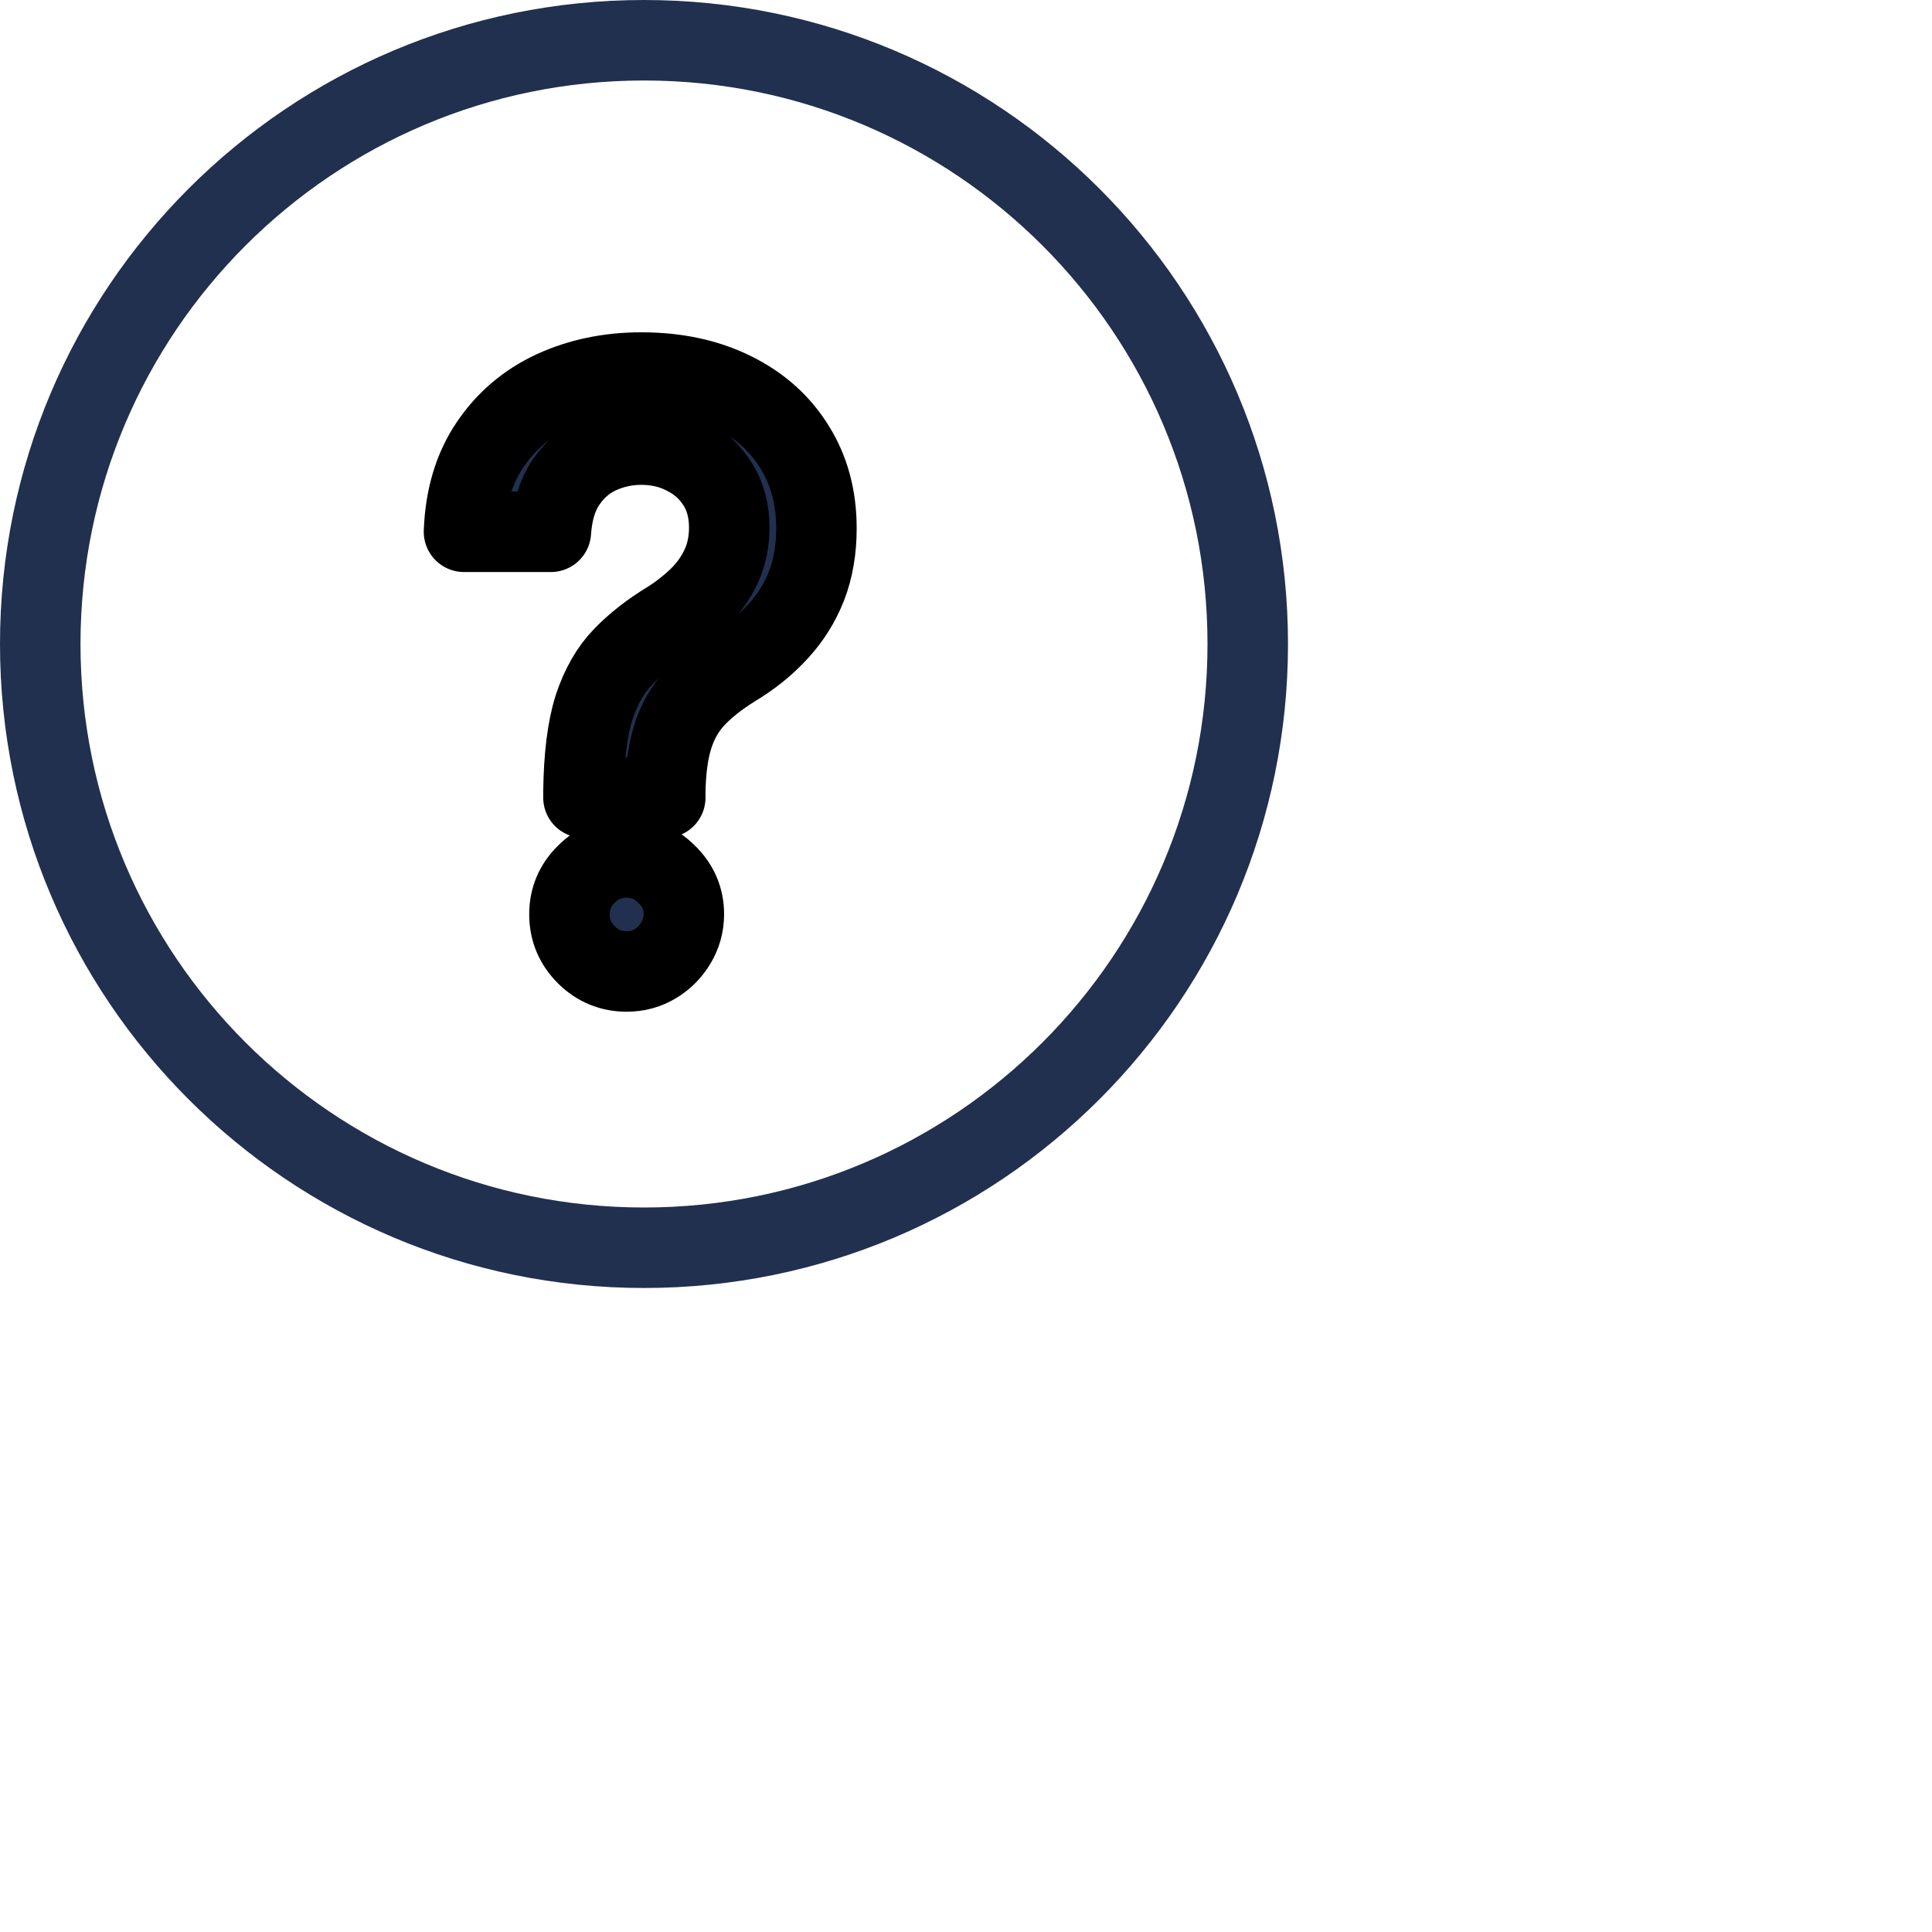
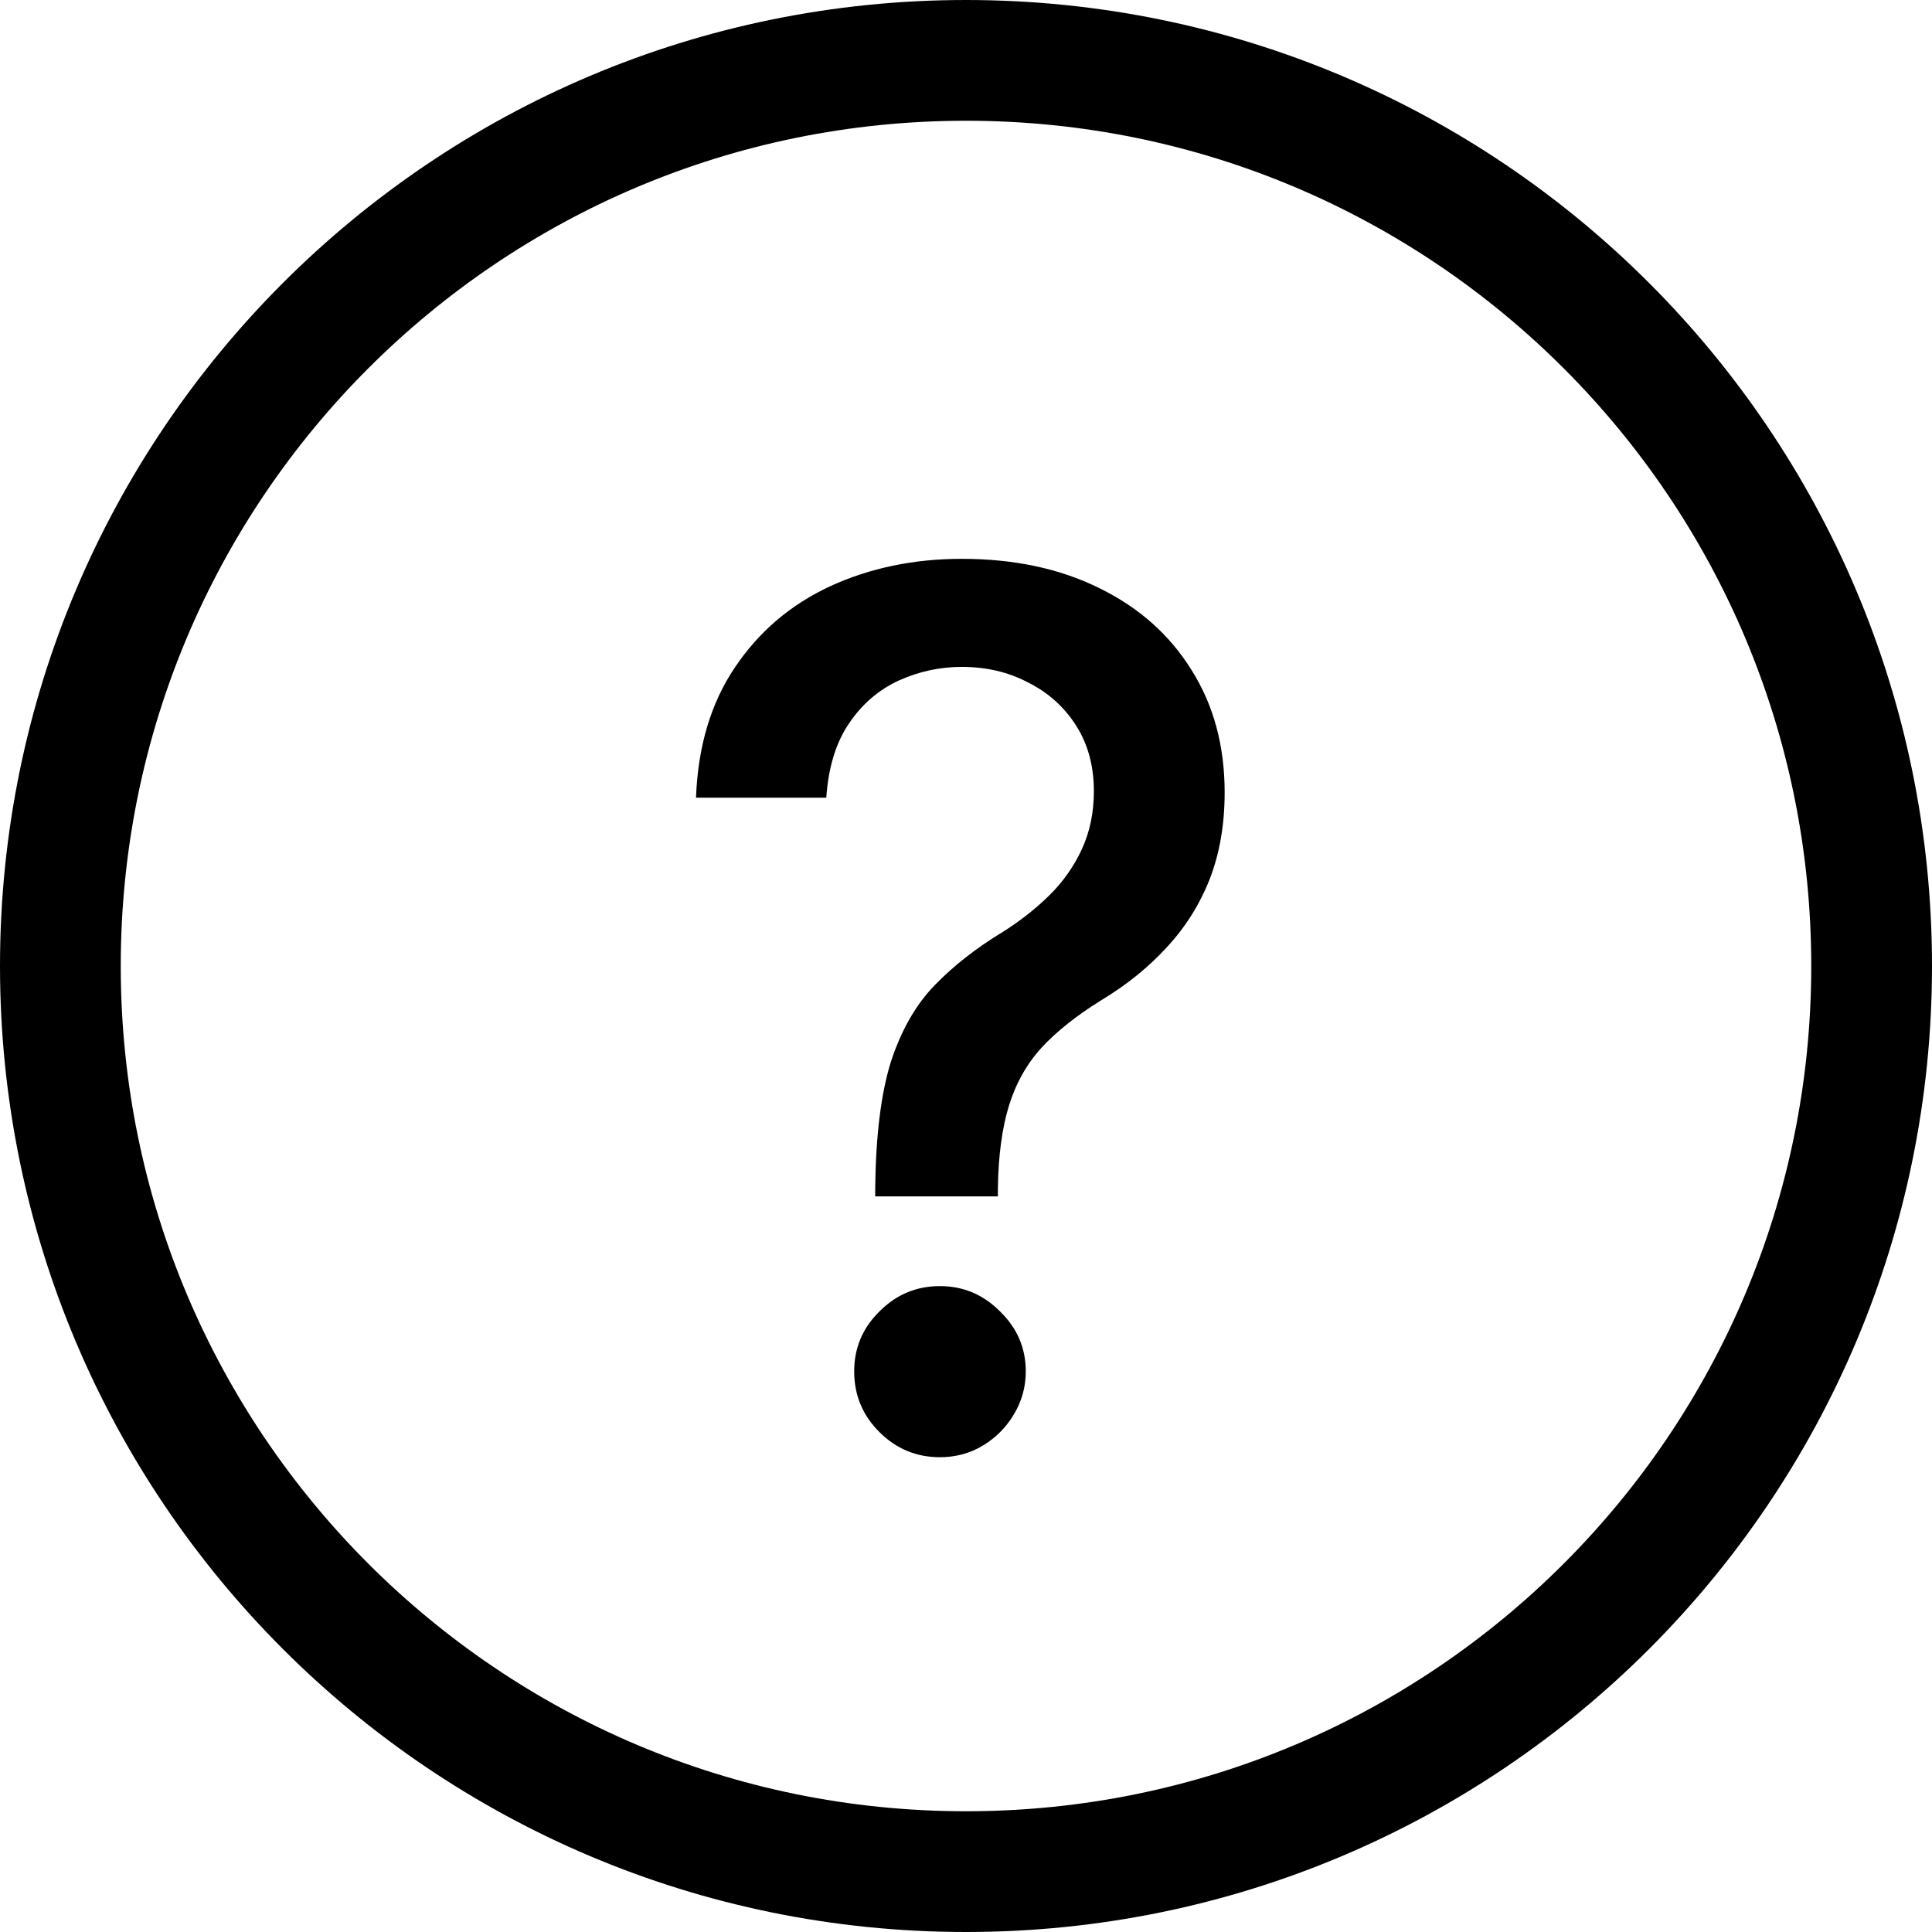
- <svg xmlns="http://www.w3.org/2000/svg" width="24" height="24" viewBox="0 0 24 24" fill="none" stroke="currentColor" stroke-width="1" stroke-linecap="round" stroke-linejoin="round">
-   <circle cx="8" cy="8" r="7.5" stroke="#21304F" />
-   <path d="M7.248 9.908V9.841C7.253 9.401 7.297 9.05 7.379 8.79C7.465 8.529 7.585 8.319 7.742 8.158C7.898 7.997 8.086 7.85 8.306 7.717C8.448 7.627 8.576 7.527 8.69 7.415C8.803 7.304 8.893 7.176 8.96 7.032C9.026 6.888 9.059 6.728 9.059 6.553C9.059 6.342 9.009 6.16 8.91 6.006C8.811 5.852 8.678 5.733 8.512 5.651C8.349 5.565 8.167 5.523 7.965 5.523C7.783 5.523 7.609 5.561 7.443 5.636C7.278 5.712 7.14 5.83 7.031 5.991C6.923 6.15 6.86 6.355 6.843 6.606H5.764C5.78 6.18 5.888 5.82 6.087 5.526C6.286 5.23 6.548 5.007 6.875 4.855C7.204 4.704 7.568 4.628 7.965 4.628C8.401 4.628 8.782 4.71 9.109 4.873C9.436 5.034 9.689 5.26 9.869 5.551C10.051 5.84 10.142 6.177 10.142 6.563C10.142 6.828 10.101 7.067 10.018 7.281C9.935 7.491 9.817 7.679 9.663 7.845C9.511 8.011 9.329 8.158 9.116 8.286C8.915 8.411 8.751 8.541 8.626 8.676C8.503 8.811 8.413 8.971 8.356 9.156C8.299 9.34 8.268 9.569 8.264 9.841V9.908H7.248ZM7.784 12.068C7.59 12.068 7.423 11.999 7.284 11.861C7.144 11.722 7.074 11.554 7.074 11.357C7.074 11.163 7.144 10.997 7.284 10.86C7.423 10.72 7.59 10.651 7.784 10.651C7.976 10.651 8.142 10.72 8.281 10.86C8.423 10.997 8.495 11.163 8.495 11.357C8.495 11.488 8.461 11.607 8.395 11.716C8.331 11.822 8.246 11.908 8.139 11.972C8.033 12.036 7.914 12.068 7.784 12.068Z" fill="#21304F" />
+ <svg xmlns="http://www.w3.org/2000/svg" width="24" height="24" viewBox="0 0 16 16" fill="none">
+   <circle cx="8" cy="8" r="7.5" stroke="currentColor" />
+   <path d="M7.248 9.908V9.841C7.253 9.401 7.297 9.05 7.379 8.79C7.465 8.529 7.585 8.319 7.742 8.158C7.898 7.997 8.086 7.85 8.306 7.717C8.448 7.627 8.576 7.527 8.69 7.415C8.803 7.304 8.893 7.176 8.96 7.032C9.026 6.888 9.059 6.728 9.059 6.553C9.059 6.342 9.009 6.16 8.91 6.006C8.811 5.852 8.678 5.733 8.512 5.651C8.349 5.565 8.167 5.523 7.965 5.523C7.783 5.523 7.609 5.561 7.443 5.636C7.278 5.712 7.14 5.83 7.031 5.991C6.923 6.15 6.86 6.355 6.843 6.606H5.764C5.78 6.18 5.888 5.82 6.087 5.526C6.286 5.23 6.548 5.007 6.875 4.855C7.204 4.704 7.568 4.628 7.965 4.628C8.401 4.628 8.782 4.71 9.109 4.873C9.436 5.034 9.689 5.26 9.869 5.551C10.051 5.84 10.142 6.177 10.142 6.563C10.142 6.828 10.101 7.067 10.018 7.281C9.935 7.491 9.817 7.679 9.663 7.845C9.511 8.011 9.329 8.158 9.116 8.286C8.915 8.411 8.751 8.541 8.626 8.676C8.503 8.811 8.413 8.971 8.356 9.156C8.299 9.34 8.268 9.569 8.264 9.841V9.908H7.248ZM7.784 12.068C7.59 12.068 7.423 11.999 7.284 11.861C7.144 11.722 7.074 11.554 7.074 11.357C7.074 11.163 7.144 10.997 7.284 10.86C7.423 10.72 7.59 10.651 7.784 10.651C7.976 10.651 8.142 10.72 8.281 10.86C8.423 10.997 8.495 11.163 8.495 11.357C8.495 11.488 8.461 11.607 8.395 11.716C8.331 11.822 8.246 11.908 8.139 11.972C8.033 12.036 7.914 12.068 7.784 12.068Z" fill="currentColor" />
</svg>
